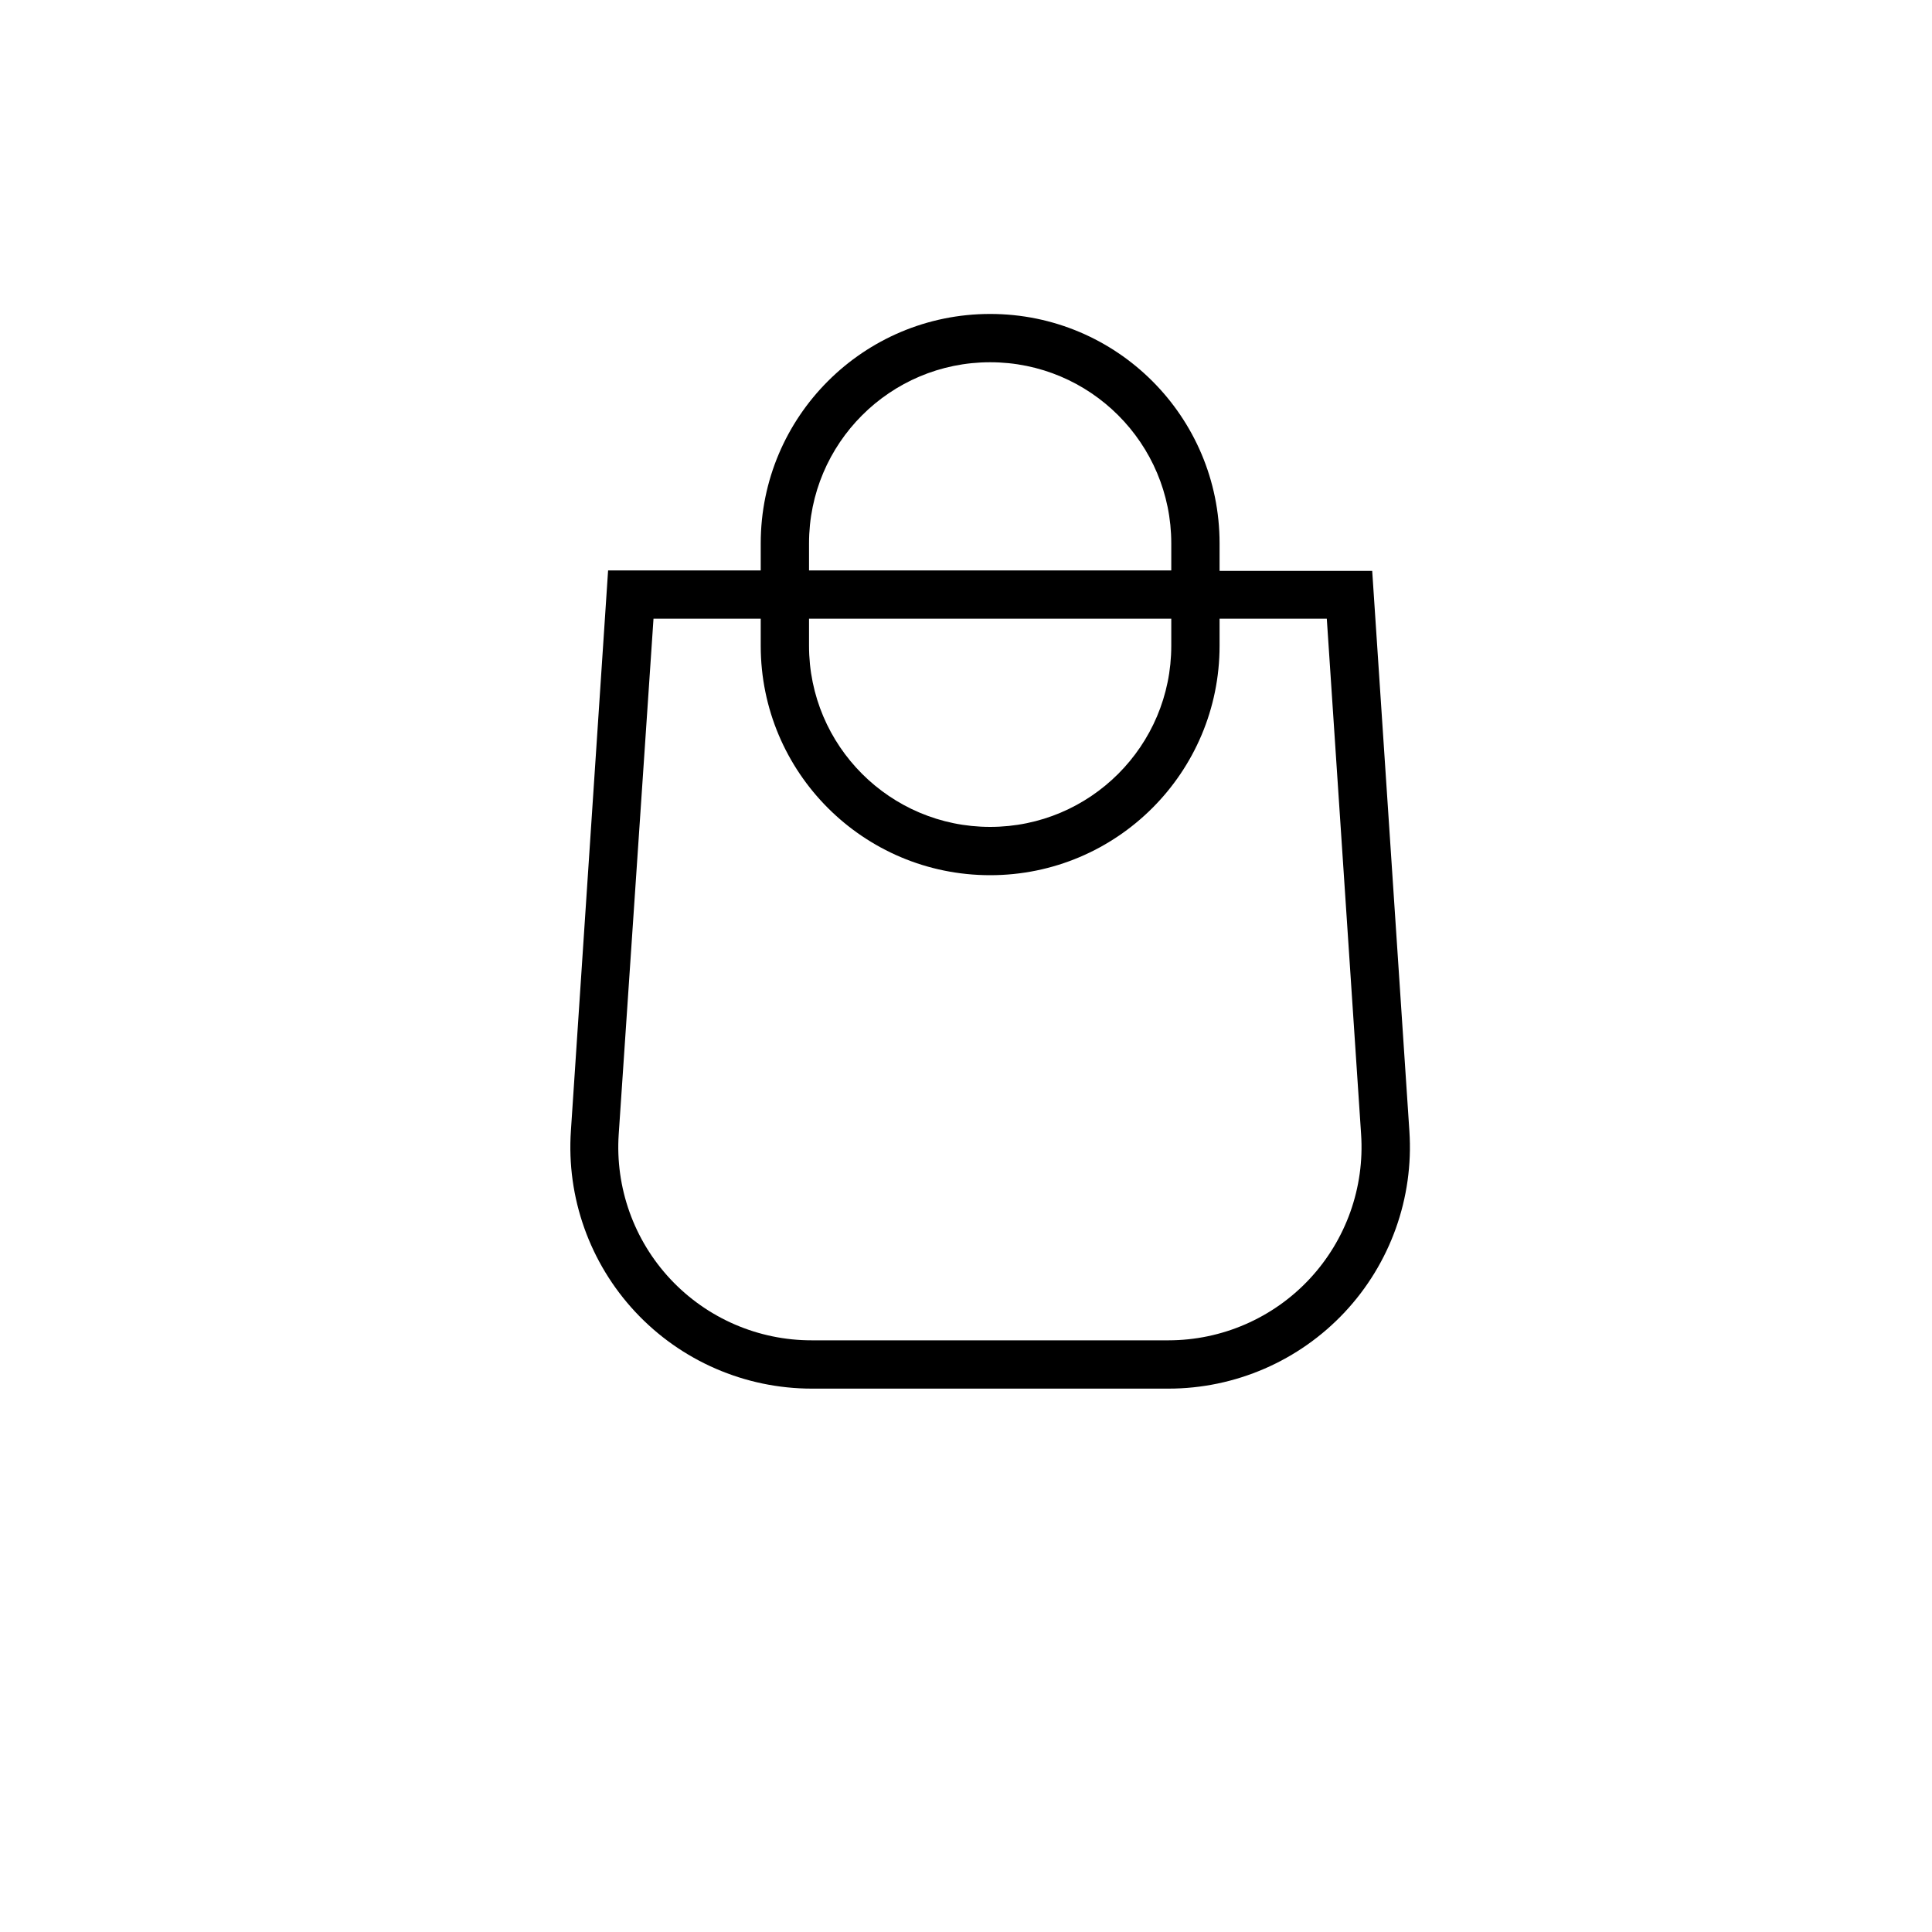
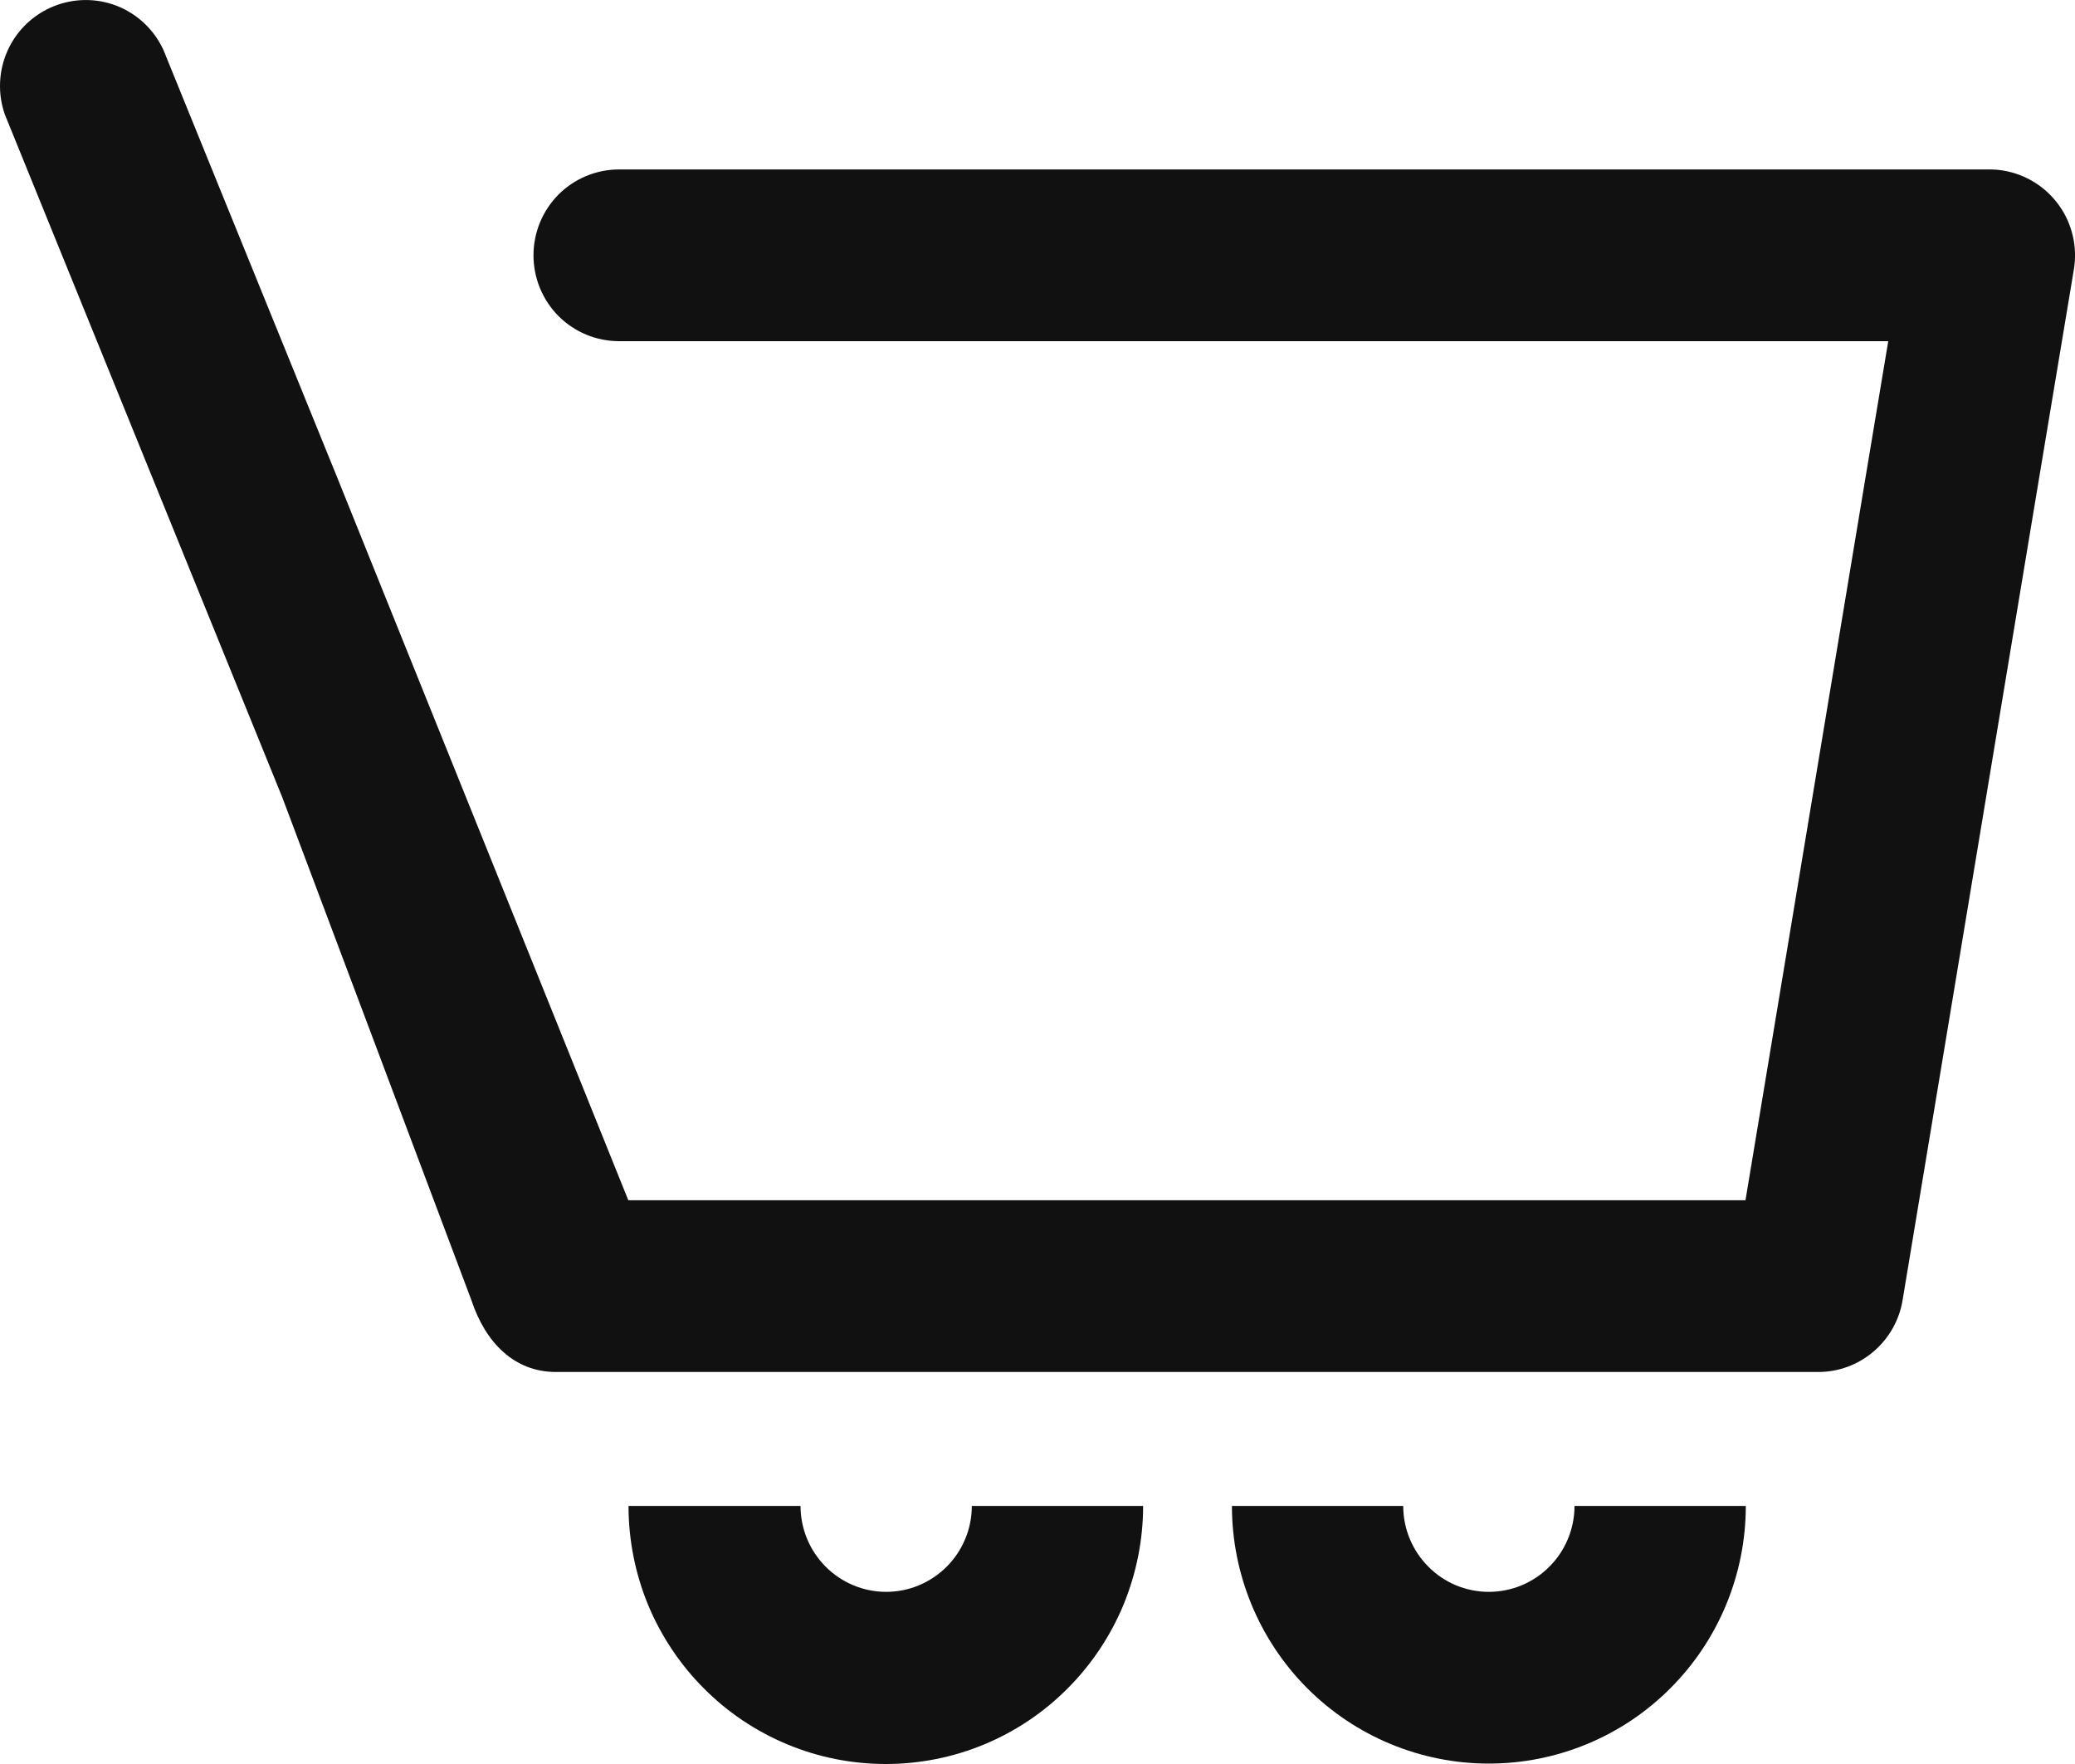
- <svg xmlns="http://www.w3.org/2000/svg" fill="none" class="icon icon-cart" viewBox="0 0 40 40">
-   <path fill="currentColor" fill-rule="evenodd" d="M20.5 6.5a4.75 4.75 0 0 0-4.75 4.75v.56h-3.16l-.77 11.6a5 5 0 0 0 4.99 5.34h7.38a5 5 0 0 0 4.99-5.33l-.77-11.6h-3.16v-.57A4.75 4.75 0 0 0 20.5 6.5m3.75 5.31v-.56a3.75 3.75 0 1 0-7.5 0v.56zm-7.5 1h7.5v.56a3.75 3.75 0 1 1-7.5 0zm-1 0v.56a4.75 4.75 0 1 0 9.5 0v-.56h2.22l.71 10.67a4 4 0 0 1-3.99 4.27h-7.38a4 4 0 0 1-4-4.27l.72-10.67z" />
+ <svg xmlns="http://www.w3.org/2000/svg" width="20" height="17" viewBox="0 0 20 17" fill="none">
+   <path d="M14.35 15.341C14.131 15.341 13.921 15.254 13.767 15.098C13.612 14.943 13.525 14.732 13.525 14.513H11.874C11.874 15.171 12.135 15.803 12.599 16.269C13.064 16.735 13.694 16.996 14.35 16.996C15.007 16.996 15.637 16.735 16.101 16.269C16.566 15.803 16.827 15.171 16.827 14.513H15.176C15.176 14.732 15.089 14.943 14.934 15.098C14.779 15.254 14.569 15.341 14.35 15.341Z" fill="#111111" />
+   <path d="M8.542 15.341C8.323 15.341 8.113 15.254 7.958 15.098C7.803 14.943 7.716 14.732 7.716 14.513H6.058C6.058 14.839 6.122 15.163 6.246 15.465C6.371 15.766 6.554 16.041 6.784 16.271C7.014 16.503 7.288 16.686 7.589 16.811C7.889 16.936 8.212 17 8.538 17C8.863 17 9.186 16.936 9.487 16.811C9.787 16.686 10.061 16.503 10.291 16.271C10.521 16.041 10.704 15.766 10.829 15.465C10.953 15.163 11.018 14.839 11.018 14.513H9.367C9.367 14.732 9.28 14.943 9.125 15.098C8.97 15.253 8.761 15.341 8.542 15.341V15.341Z" fill="#111111" />
+   <path d="M19.31 1.644C19.265 1.636 19.22 1.633 19.174 1.633H5.967C5.748 1.633 5.538 1.72 5.383 1.875C5.229 2.03 5.142 2.241 5.142 2.46C5.142 2.68 5.229 2.891 5.383 3.046C5.538 3.201 5.748 3.288 5.967 3.288H18.2L17.981 4.601L16.824 11.567H6.056L3.25 4.601L1.576 0.483C1.487 0.289 1.328 0.137 1.13 0.058C0.933 -0.02 0.713 -0.019 0.516 0.061C0.319 0.141 0.16 0.294 0.073 0.488C-0.014 0.682 -0.024 0.903 0.047 1.104L2.72 7.682L4.544 12.531C4.679 12.939 4.957 13.222 5.358 13.222H17.523C17.719 13.223 17.908 13.153 18.057 13.026C18.206 12.9 18.306 12.724 18.338 12.531L19.655 4.601L19.989 2.597C20.025 2.38 19.974 2.158 19.846 1.979C19.719 1.801 19.526 1.68 19.31 1.644V1.644Z" fill="#111111" />
</svg>
